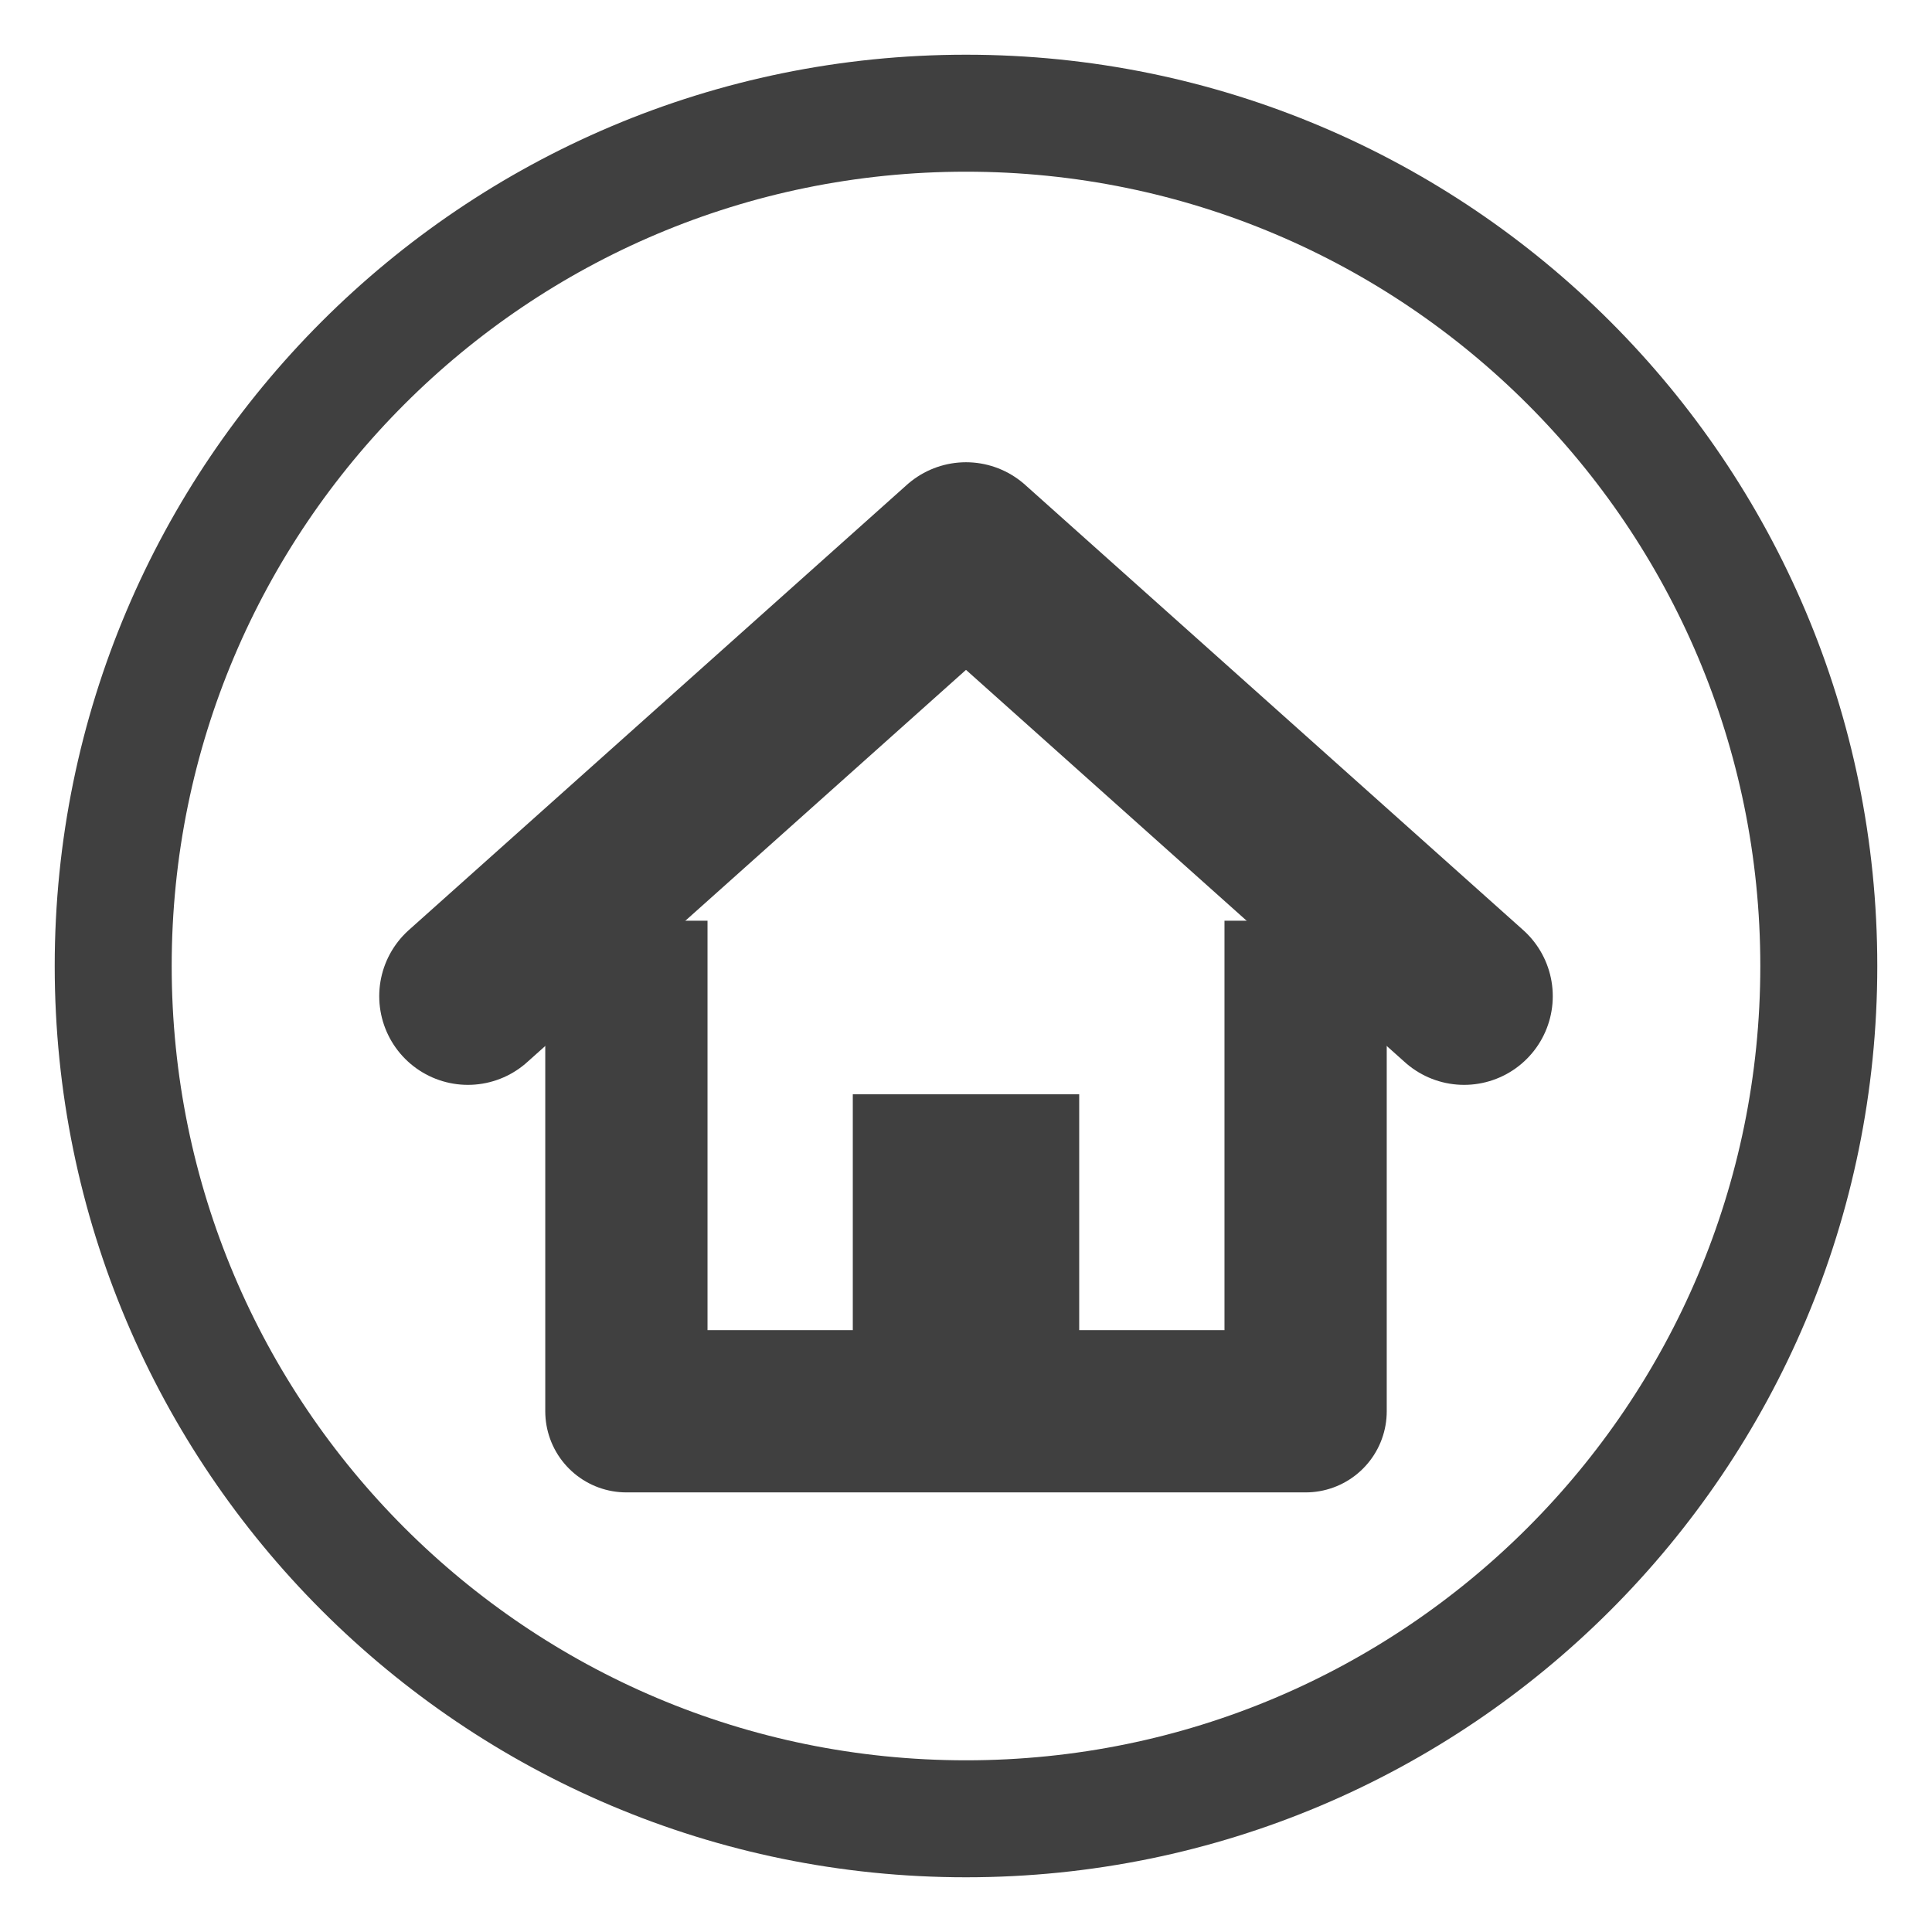
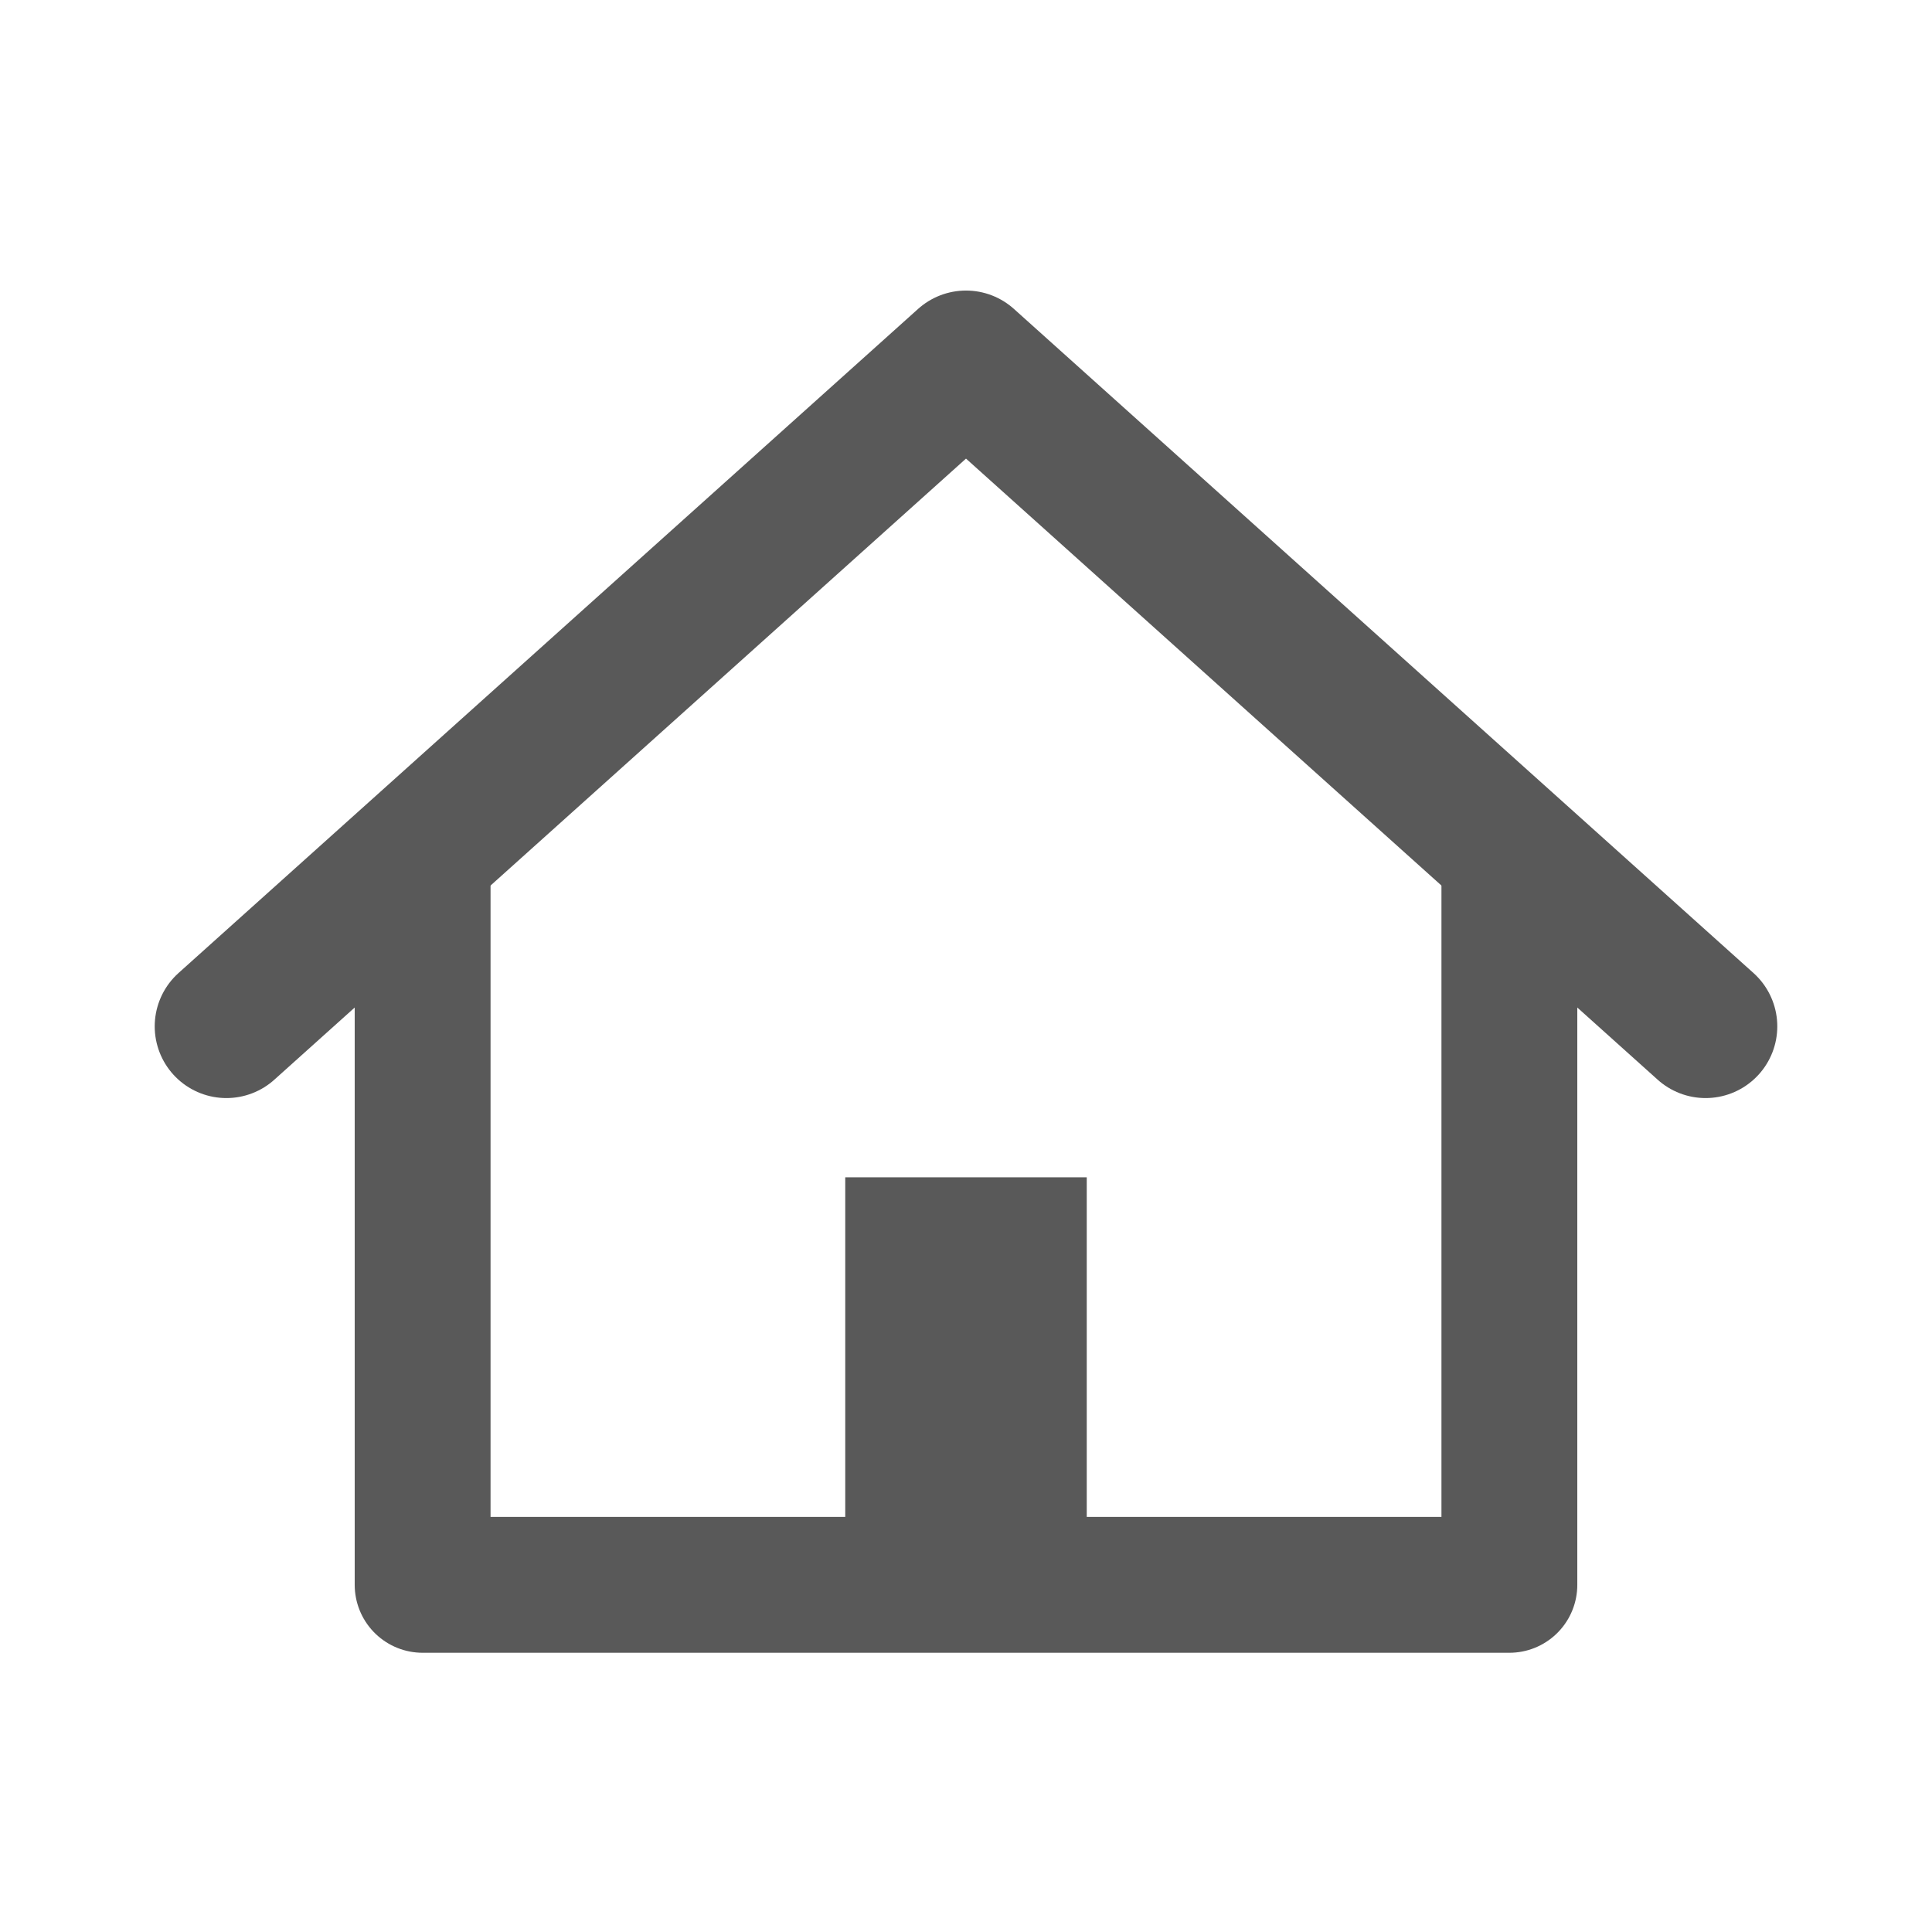
<svg xmlns="http://www.w3.org/2000/svg" width="512" height="512" viewBox="0 0 512 512">
-   <circle cx="256" cy="256" r="226" fill="none" stroke="#404040" stroke-width="31" />
-   <path d="M124 264 L256 146 L388 264" fill="none" stroke="#404040" stroke-width="47" stroke-linecap="round" stroke-linejoin="round" />
-   <path d="M166 244 L166 374 L346 374 L346 244" fill="none" stroke="#404040" stroke-width="43" stroke-linejoin="round" />
-   <rect x="226" y="290" width="60" height="84" fill="#404040" />
+   <path d="M60 272 L256 96 L452 272" fill="none" stroke="#595959" stroke-width="38" stroke-linecap="round" stroke-linejoin="round" />
+   <path d="M112 226 L112 420 L400 420 L400 226" fill="none" stroke="#595959" stroke-width="36" stroke-linejoin="round" />
+   <rect x="224" y="312" width="64" height="108" fill="#595959" />
</svg>
